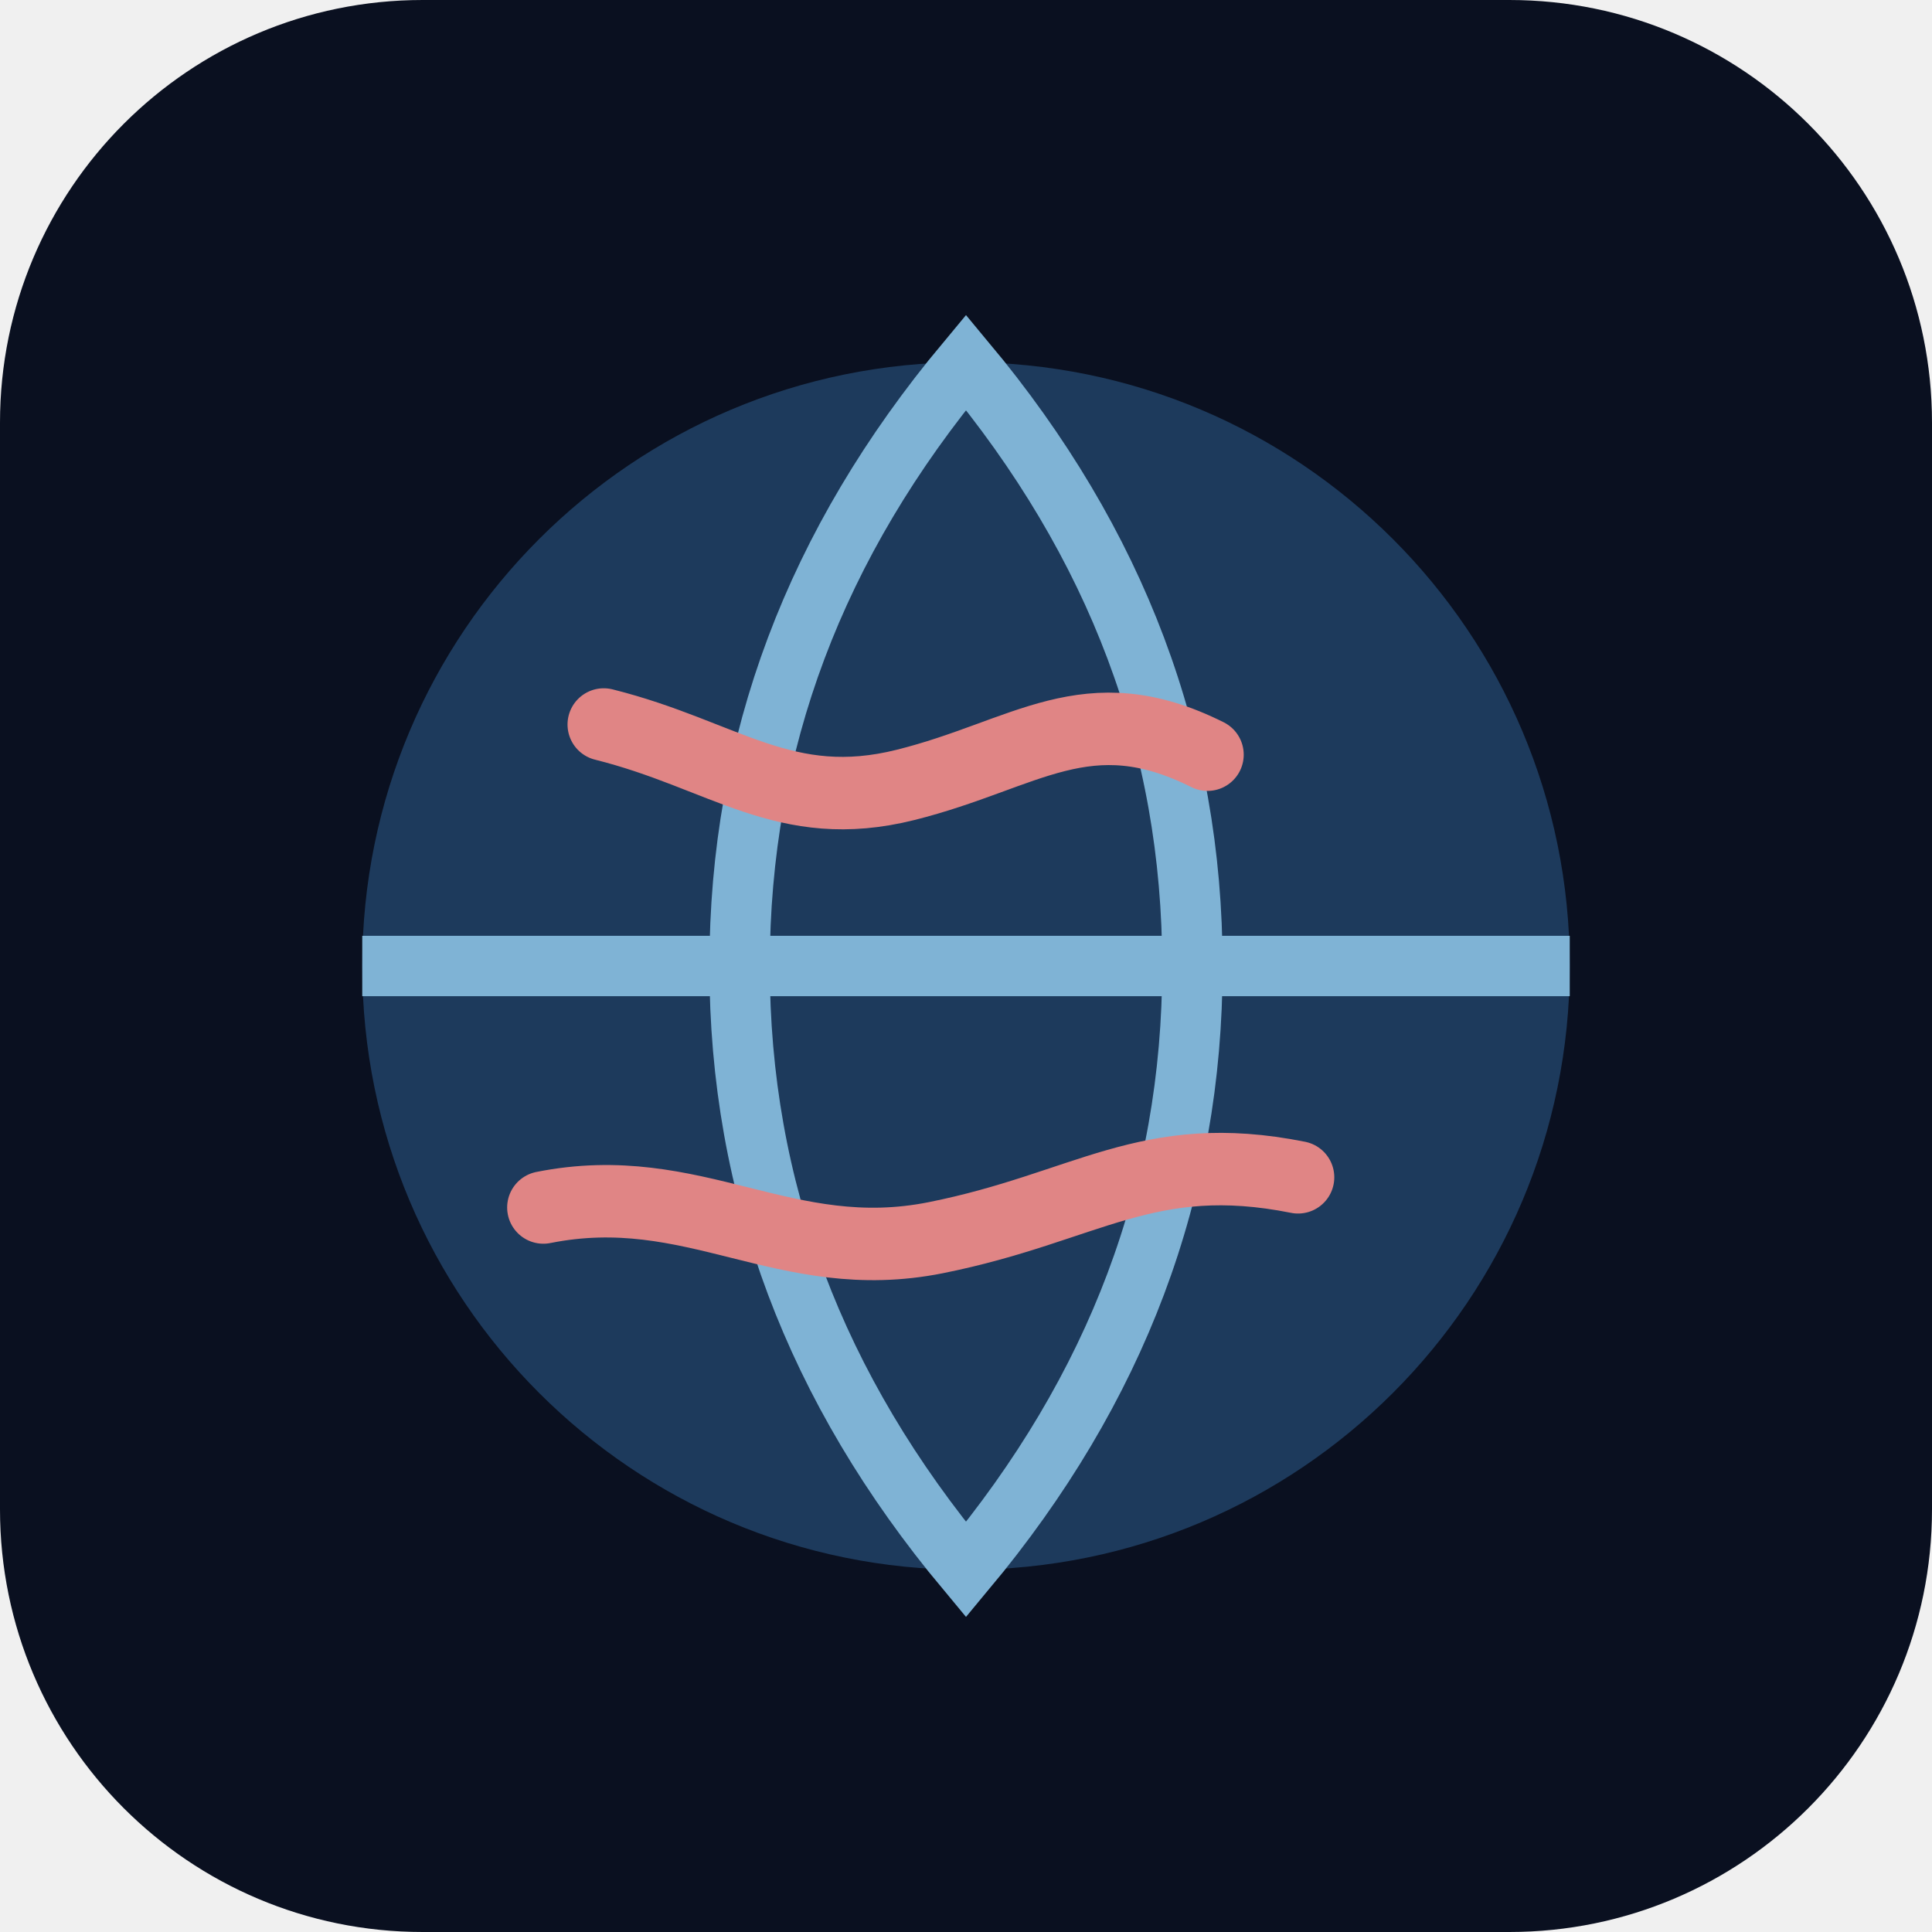
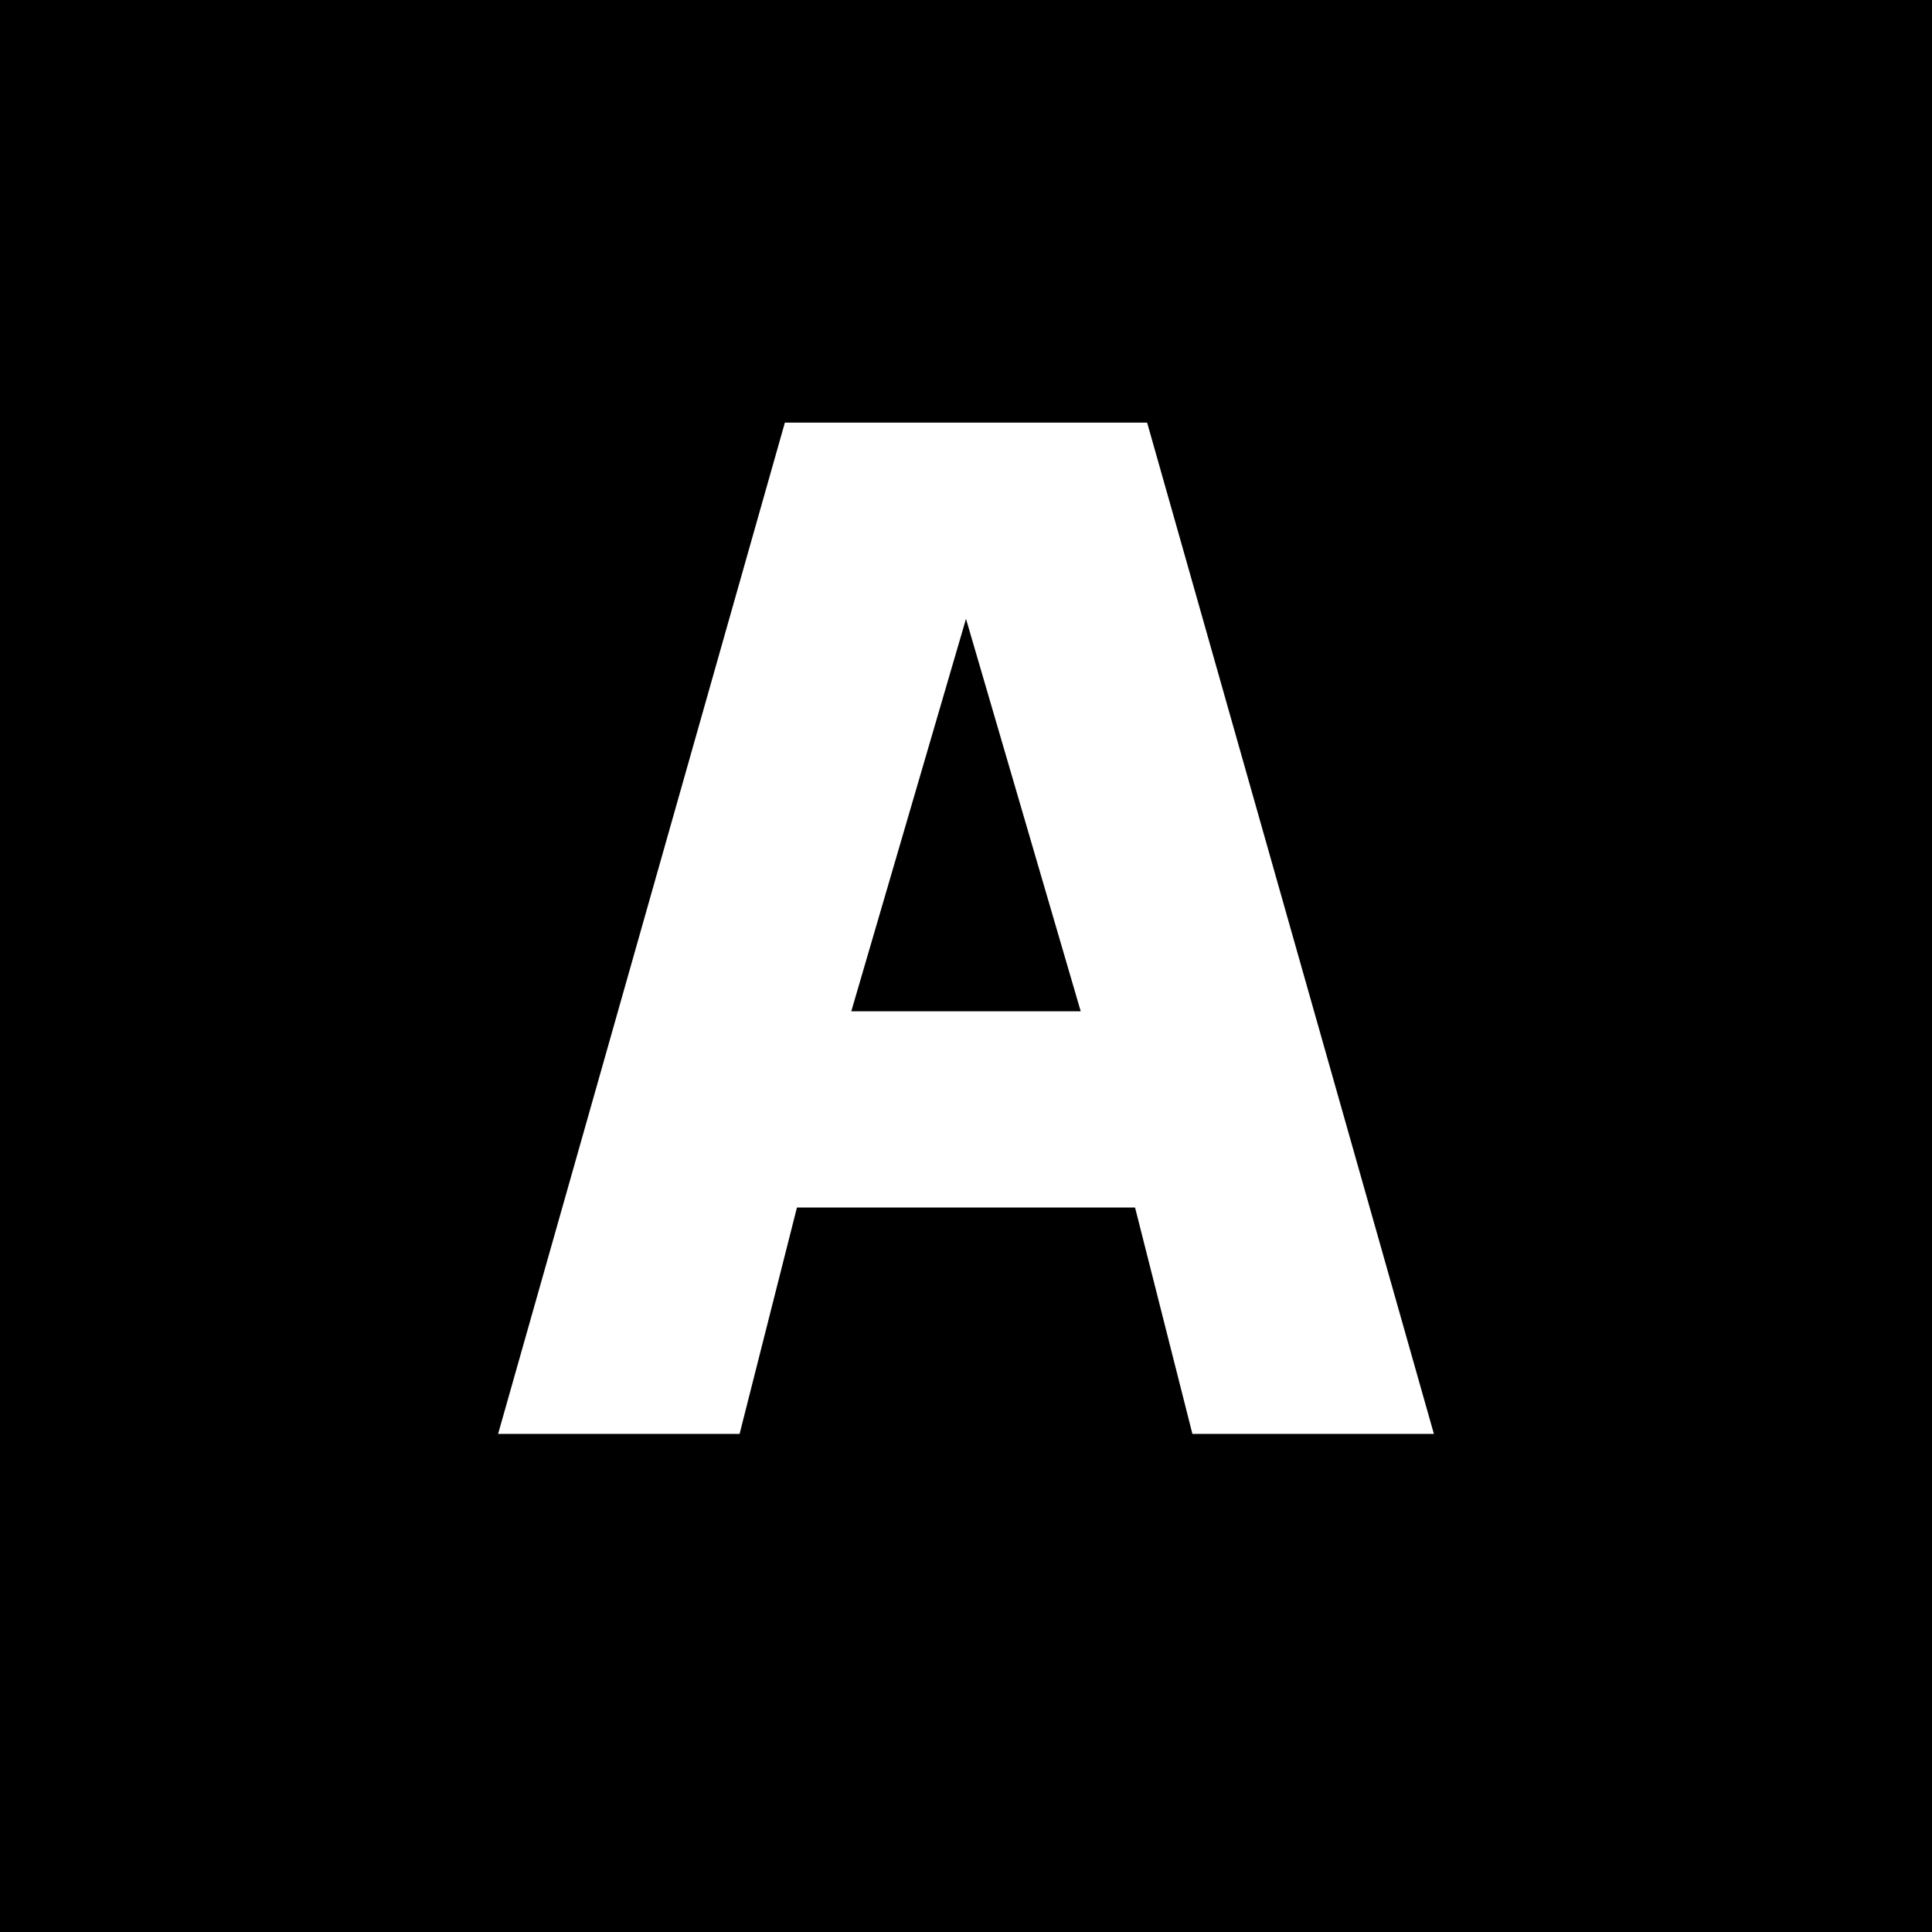
<svg xmlns="http://www.w3.org/2000/svg" viewBox="0 0 64 64">
-   <rect width="64" height="64" rx="14" fill="#0a1020" />
-   <circle cx="32" cy="32" r="20" fill="#1d3a5c" />
-   <path d="M12 32h40M32 12c5 6 7.5 12.6 7.5 20S37 46 32 52c-5-6-7.5-12.6-7.5-20S27 18 32 12Z" fill="none" stroke="#7fb3d5" stroke-width="2" />
-   <path d="M20 24c4 1 6 3 10 2s6-3 10-1M18 40c5-1 8 2 13 1s7-3 12-2" fill="none" stroke="#e08585" stroke-width="2.4" stroke-linecap="round" />
+   <rect width="64" height="64" fill="#000" />
+   <path fill="#fff" fill-rule="evenodd" d="M26 14h12l9.5 33.5h-8L37.6 40H26.4l-1.9 7.5h-8ZM28.2 33.5h7.6L32 20.5Z" />
</svg>
